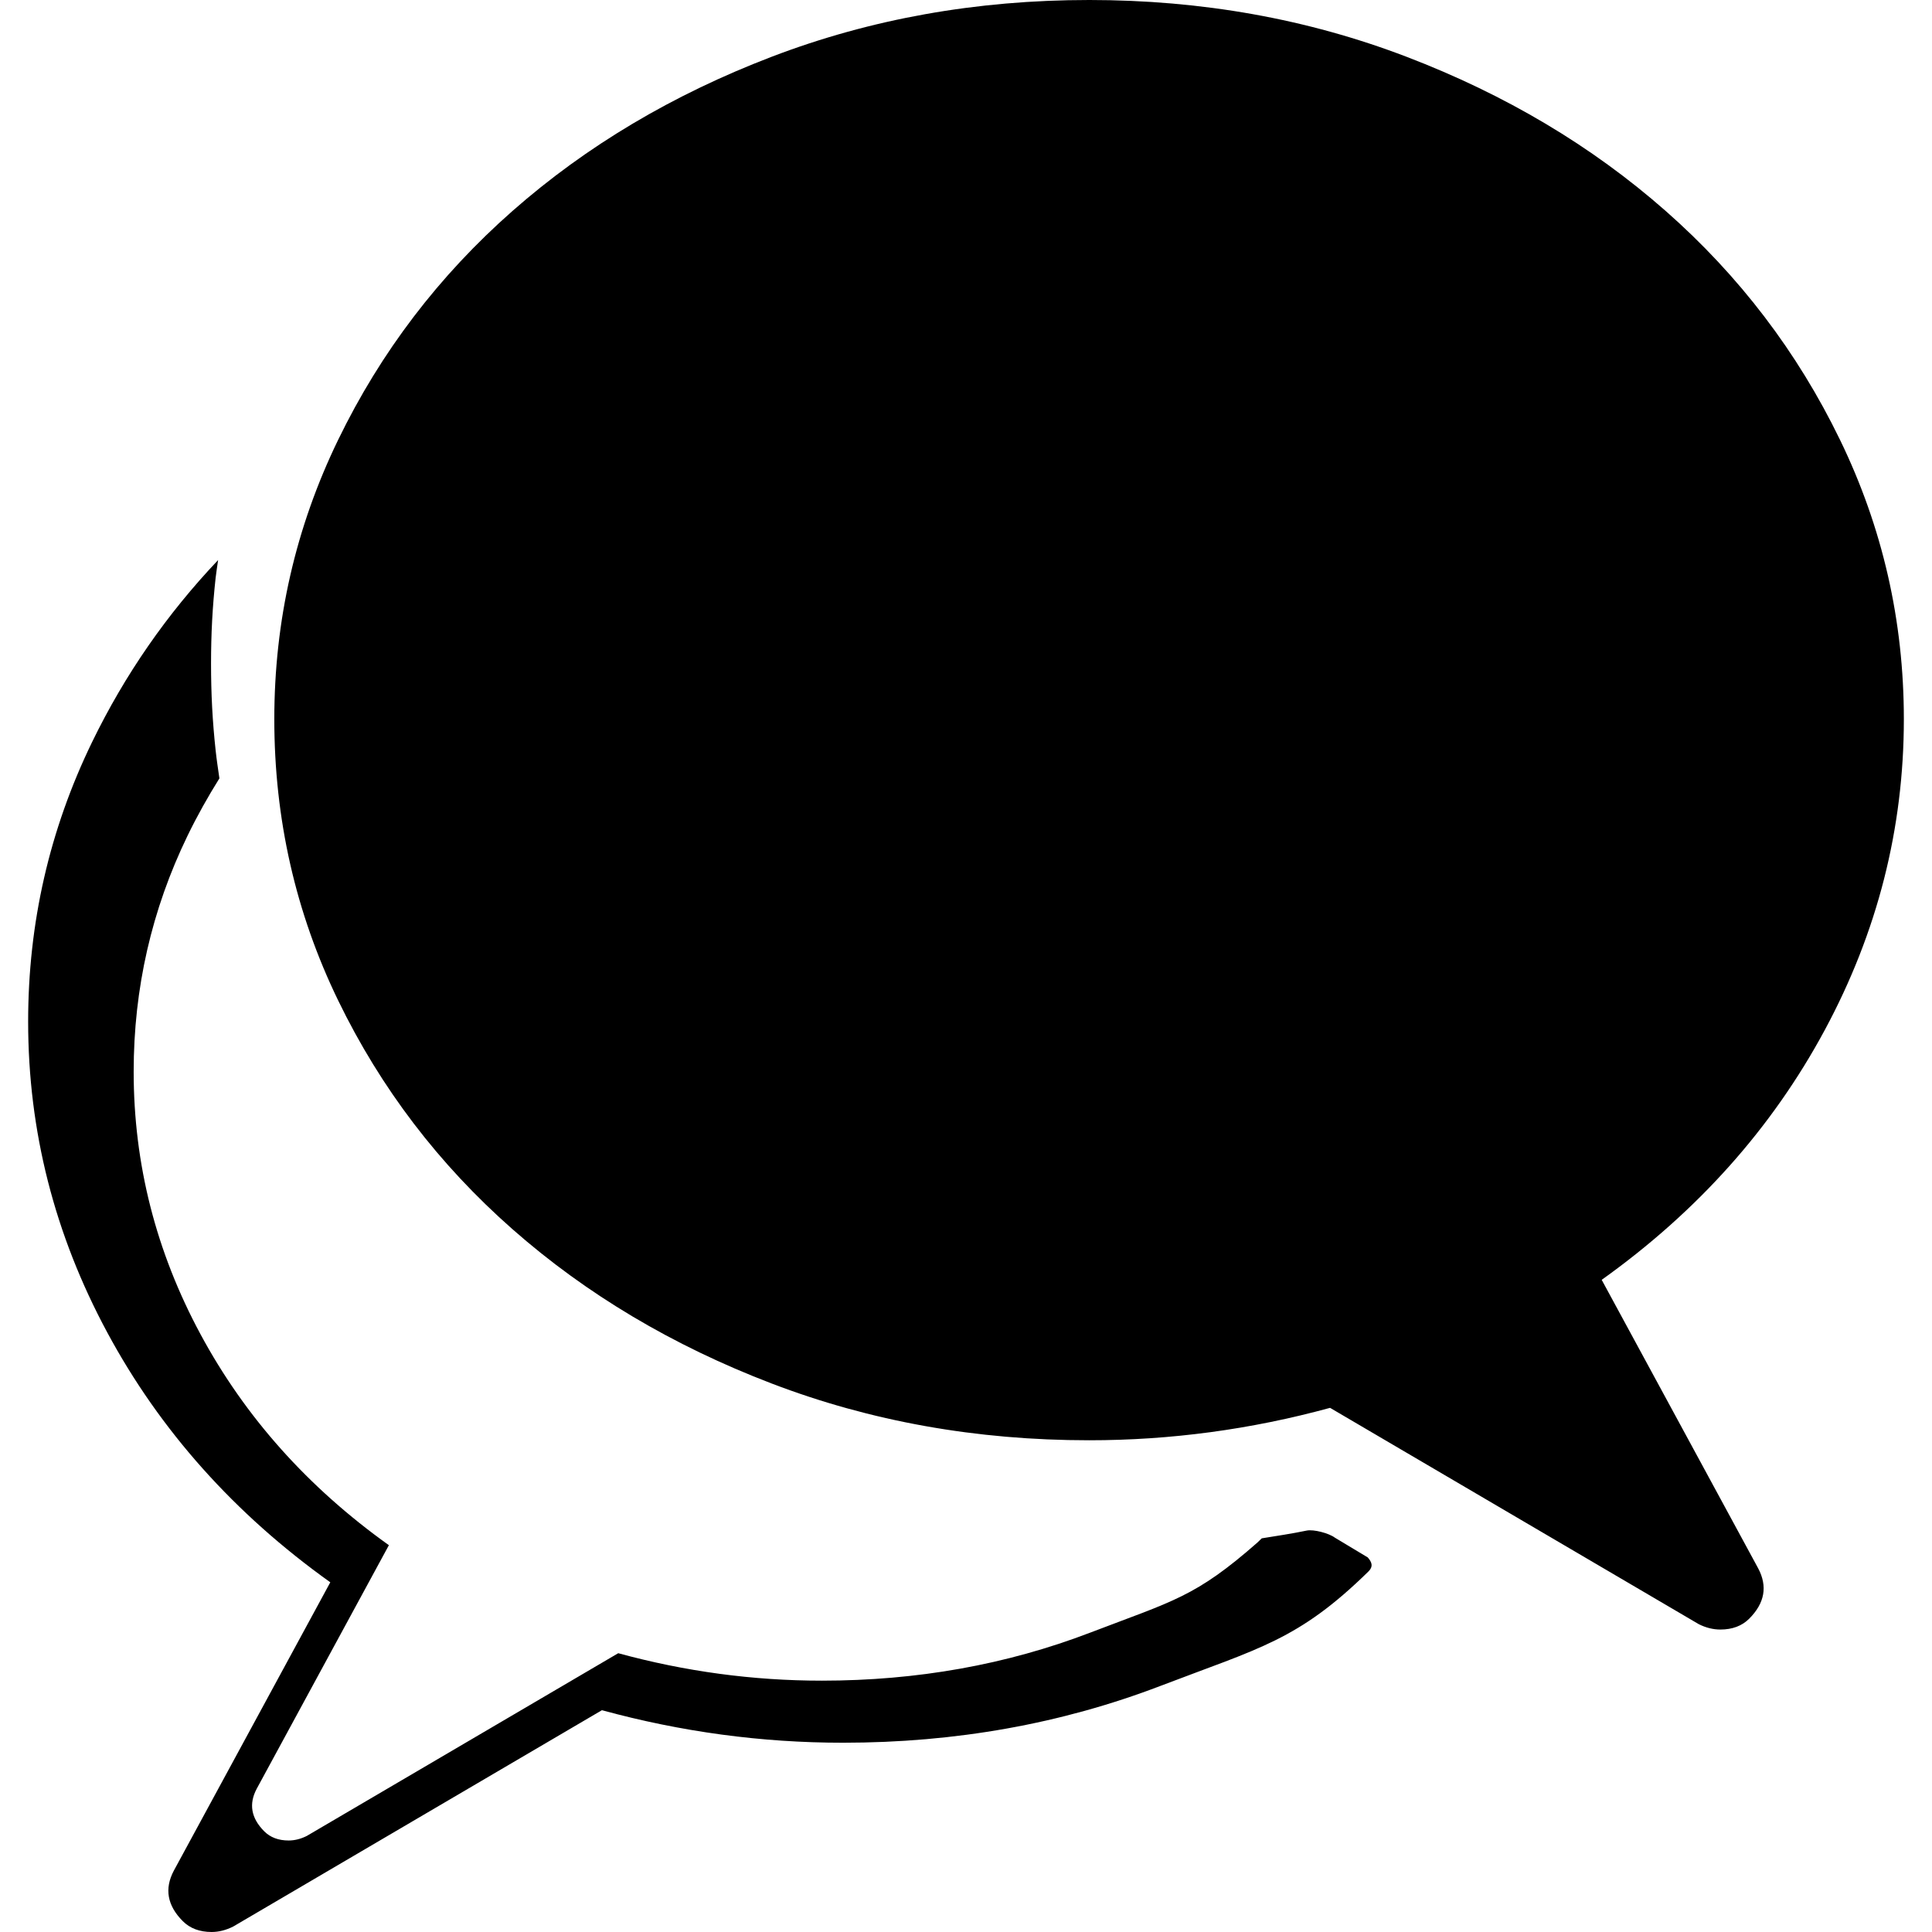
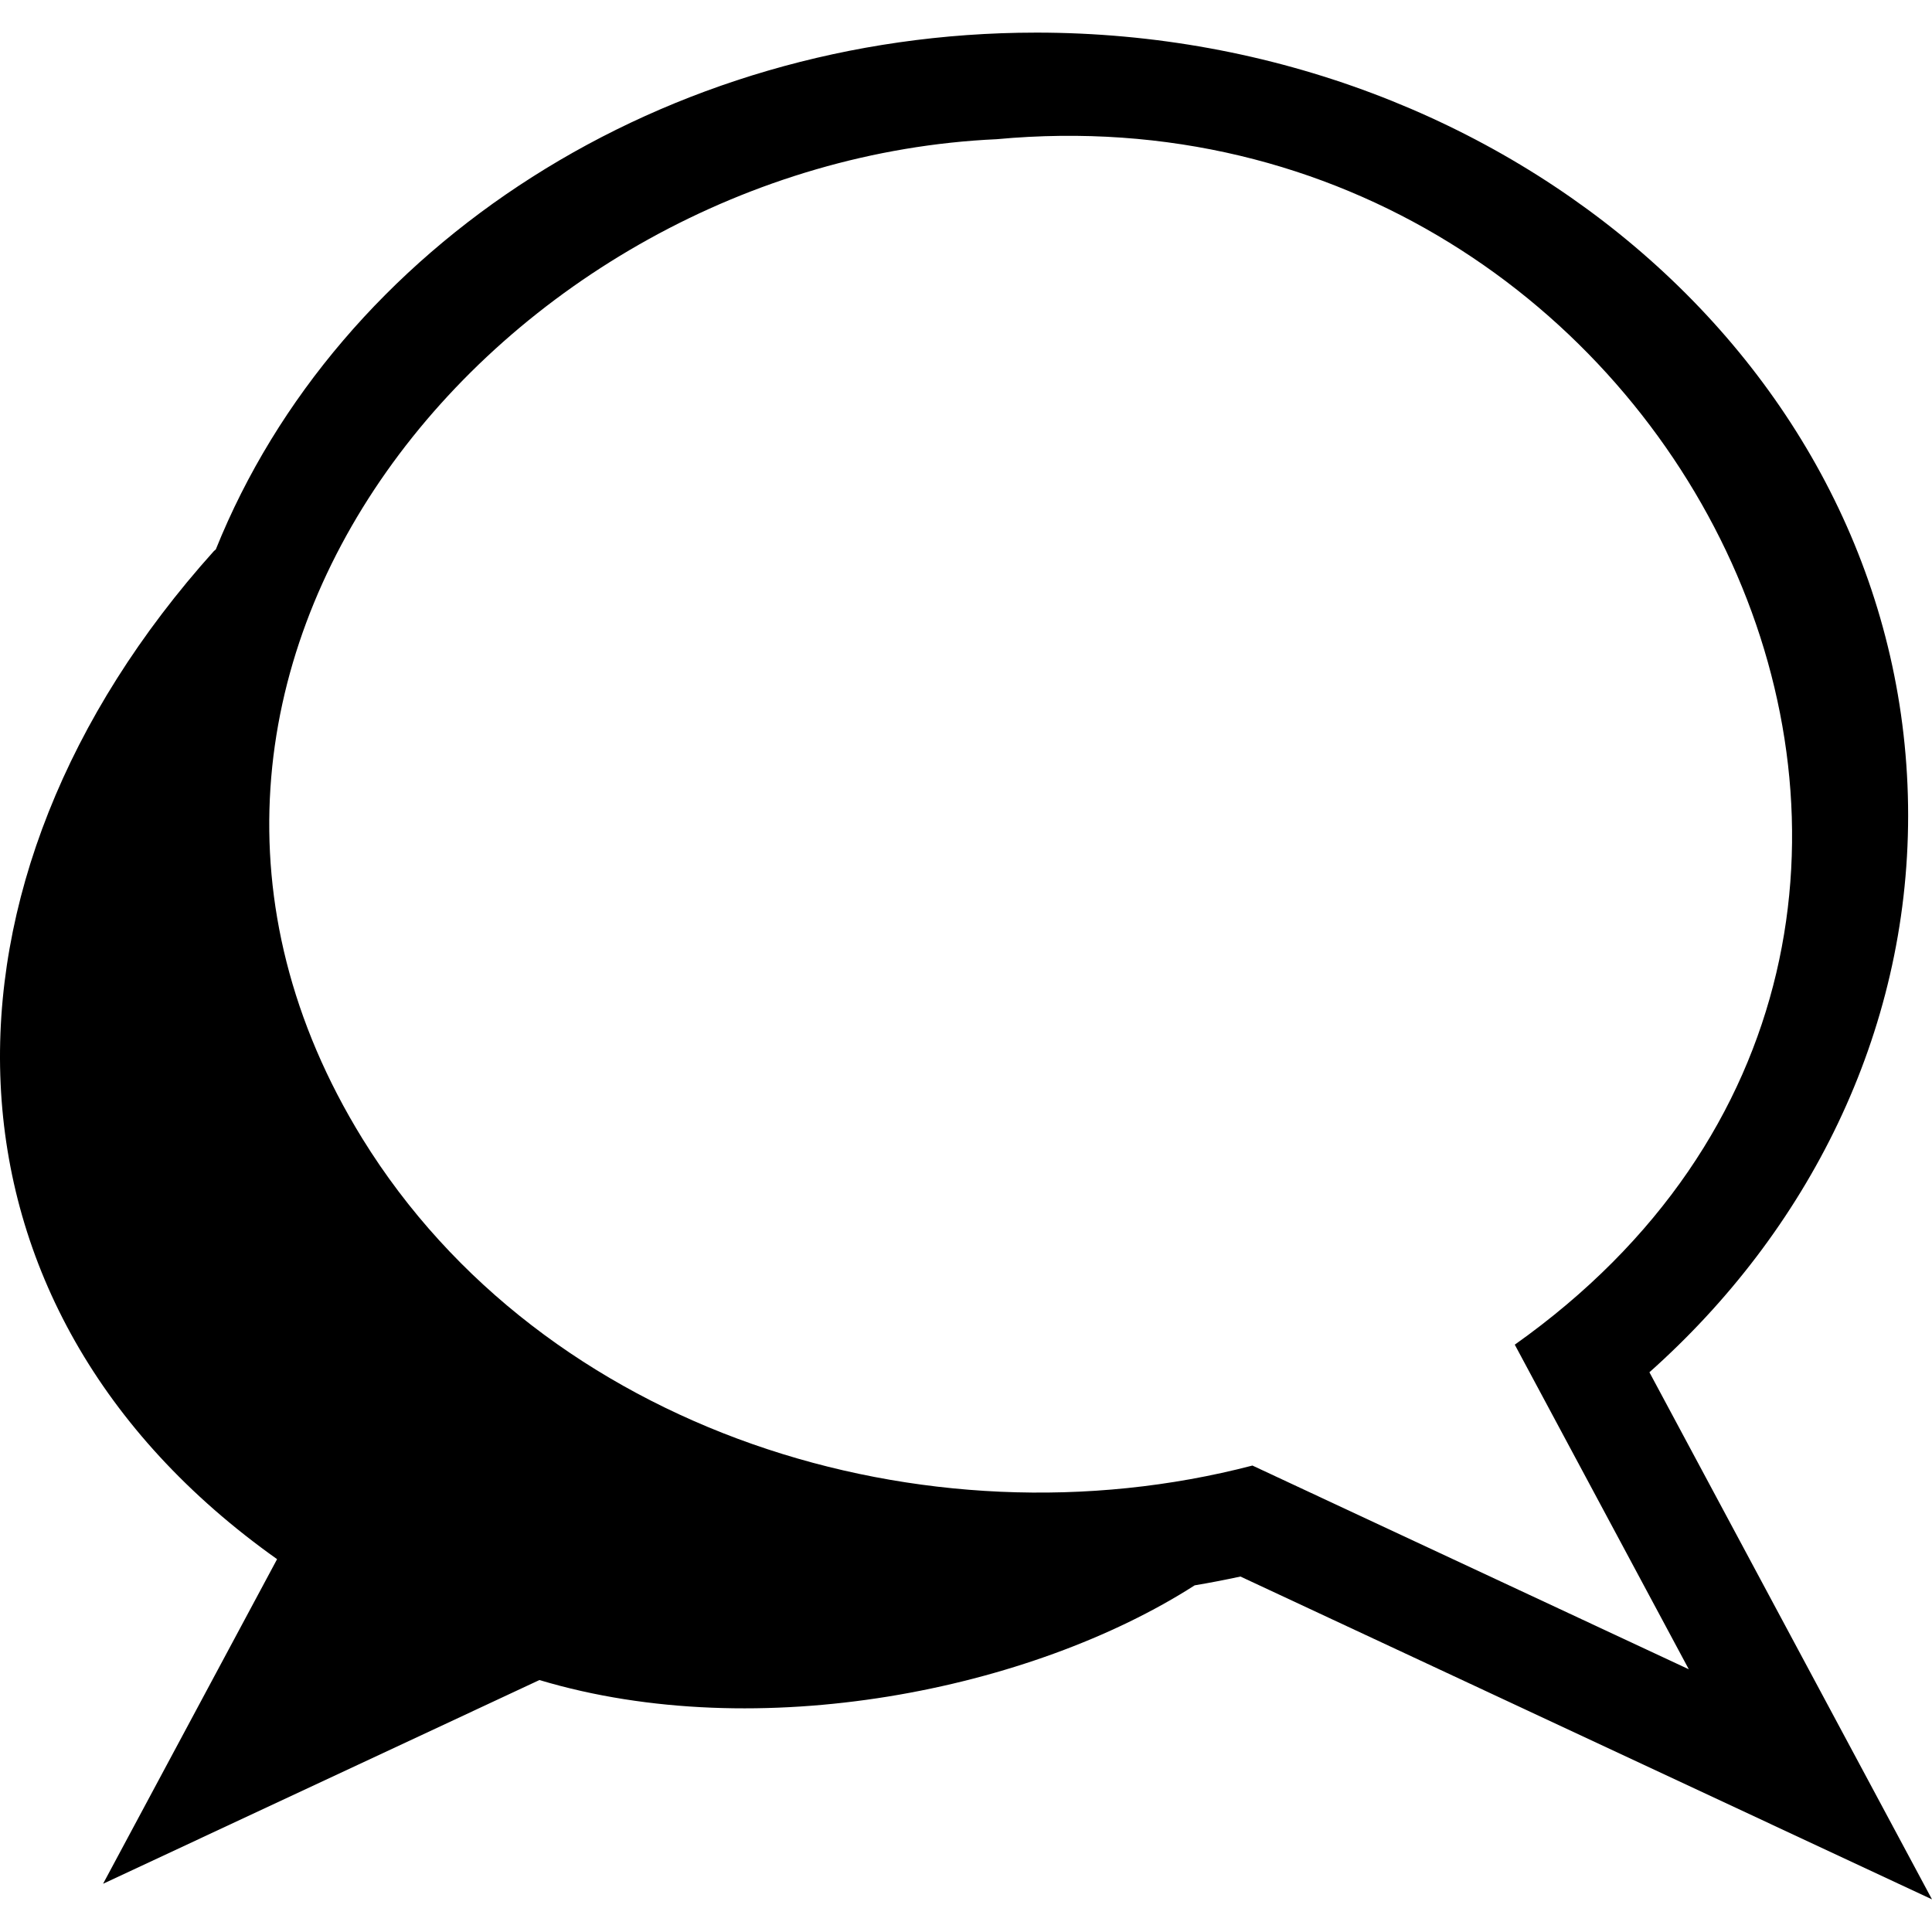
<svg xmlns="http://www.w3.org/2000/svg" width="512" height="512" id="svg2" version="1.0">
  <defs id="defs4" />
  <g id="layer1" transform="translate(-374.2178,-62.23637)">
-     <path style="fill:currentColor" d="m 662.836,62.236 c -29.87,0 -57.918,5.018 -84.134,15.05 -26.216,10.032 -49.093,23.631 -68.636,40.828 -19.543,17.197 -34.951,37.427 -46.232,60.676 -11.281,23.248 -16.922,47.924 -16.922,74.039 0,26.433 5.641,51.291 16.922,74.54 11.281,23.248 26.689,43.452 46.232,60.649 19.543,17.197 42.42,30.823 68.636,40.855 26.216,10.032 54.264,15.05 84.134,15.05 21.608,0 42.892,-2.86 63.865,-8.593 l 97.708,57.328 c 1.907,0.955 3.813,1.423 5.72,1.423 3.178,0 5.737,-0.962 7.644,-2.873 4.131,-4.14 4.914,-8.586 2.372,-13.363 l -41.461,-76.438 c 25.421,-18.153 45.112,-40.203 59.094,-66.158 13.982,-25.955 20.981,-53.44 20.981,-82.421 0,-26.114 -5.641,-50.791 -16.922,-74.039 -11.281,-23.249 -26.689,-43.478 -46.232,-60.676 -19.543,-17.197 -42.42,-30.796 -68.636,-40.828 -26.216,-10.032 -54.264,-15.05 -84.134,-15.05 z M 432.02,210.657 c -13.579,14.313 -24.737,30.39 -33.422,48.287 -11.281,23.249 -16.922,47.925 -16.922,74.039 0,28.981 6.999,56.439 20.981,82.394 13.983,25.955 33.673,48.032 59.094,66.184 l -41.461,76.411 c -2.542,4.777 -1.759,9.249 2.372,13.39 1.907,1.911 4.466,2.873 7.644,2.873 1.907,0 3.813,-0.494 5.72,-1.45 l 97.708,-57.328 c 20.973,5.732 42.257,8.619 63.865,8.619 29.87,0 57.918,-5.018 84.134,-15.05 26.216,-10.032 36.523,-12.09 55.114,-30.311 1.447,-1.419 0.828,-2.604 -0.158,-3.743 l -8.724,-5.245 c -1.55,-1.167 -5.622,-2.254 -7.459,-1.871 -3.955,0.823 -7.94,1.412 -11.914,2.056 -0.378,0.338 -0.699,0.719 -1.081,1.054 -16.506,14.525 -22.297,15.486 -44.439,23.959 -22.143,8.473 -45.831,12.704 -71.061,12.704 -18.251,0 -36.24,-2.433 -53.954,-7.275 l -82.526,48.419 c -1.61,0.807 -3.213,1.212 -4.823,1.212 -2.684,0 -4.847,-0.811 -6.458,-2.425 -3.489,-3.497 -4.15,-7.246 -2.003,-11.281 l 35.029,-64.55 c -21.471,-15.332 -38.112,-33.982 -49.922,-55.905 -11.809,-21.923 -17.712,-45.106 -17.712,-69.585 0,-22.057 4.758,-42.911 14.286,-62.547 2.547,-5.25 5.387,-10.298 8.434,-15.182 -0.357,-2.471 -0.733,-4.937 -1.002,-7.433 -0.406,-3.772 -0.72,-7.556 -0.923,-11.387 -0.203,-3.83 -0.29,-7.682 -0.29,-11.571 0,-3.842 0.087,-7.676 0.29,-11.466 0.203,-3.789 0.517,-7.545 0.923,-11.281 0.172,-1.585 0.45,-3.142 0.659,-4.718 z" id="path2986" />
+     <path style="font-size:medium;font-style:normal;font-variant:normal;font-weight:normal;font-stretch:normal;text-indent:0;text-align:start;text-decoration:none;line-height:normal;letter-spacing:normal;word-spacing:normal;text-transform:none;direction:ltr;block-progression:tb;writing-mode:lr-tb;text-anchor:start;baseline-shift:baseline;color:#000000;fill:#000000;fill-opacity:1;fill-rule:nonzero;stroke:none;stroke-width:60;marker:none;visibility:visible;display:inline;overflow:visible;enable-background:accumulate;font-family:Sans;-inkscape-font-specification:Sans" d="m 648.816,70.88 c -98.667,0 -184.977,56.374 -217.404,136.949 -0.176,0.155 -0.525,0.466 -0.525,0.466 -78.499,87.322 -77.764,200.124 16.762,267.135 l -46.116,86.023 115.64,-53.987 c 58.138,17.429 130.436,2.591 173.649,-25.099 4.078,-0.681 8.121,-1.468 12.127,-2.332 l 106.982,49.935 76.287,35.622 -39.79,-74.217 -35.097,-65.472 c 41.871,-37.278 68.562,-89.578 68.562,-147.531 0,-116.251 -105.545,-207.493 -231.076,-207.493 z M 775.65,418.587 821.766,504.61 706.126,450.623 C 619.226,473.277 518.205,441.65 470.241,363.959 393.798,239.912 507.685,105.063 638.351,99.127 820.191,82.197 930.172,309.044 775.65,418.587 z" id="path3803" />
  </g>
</svg>
